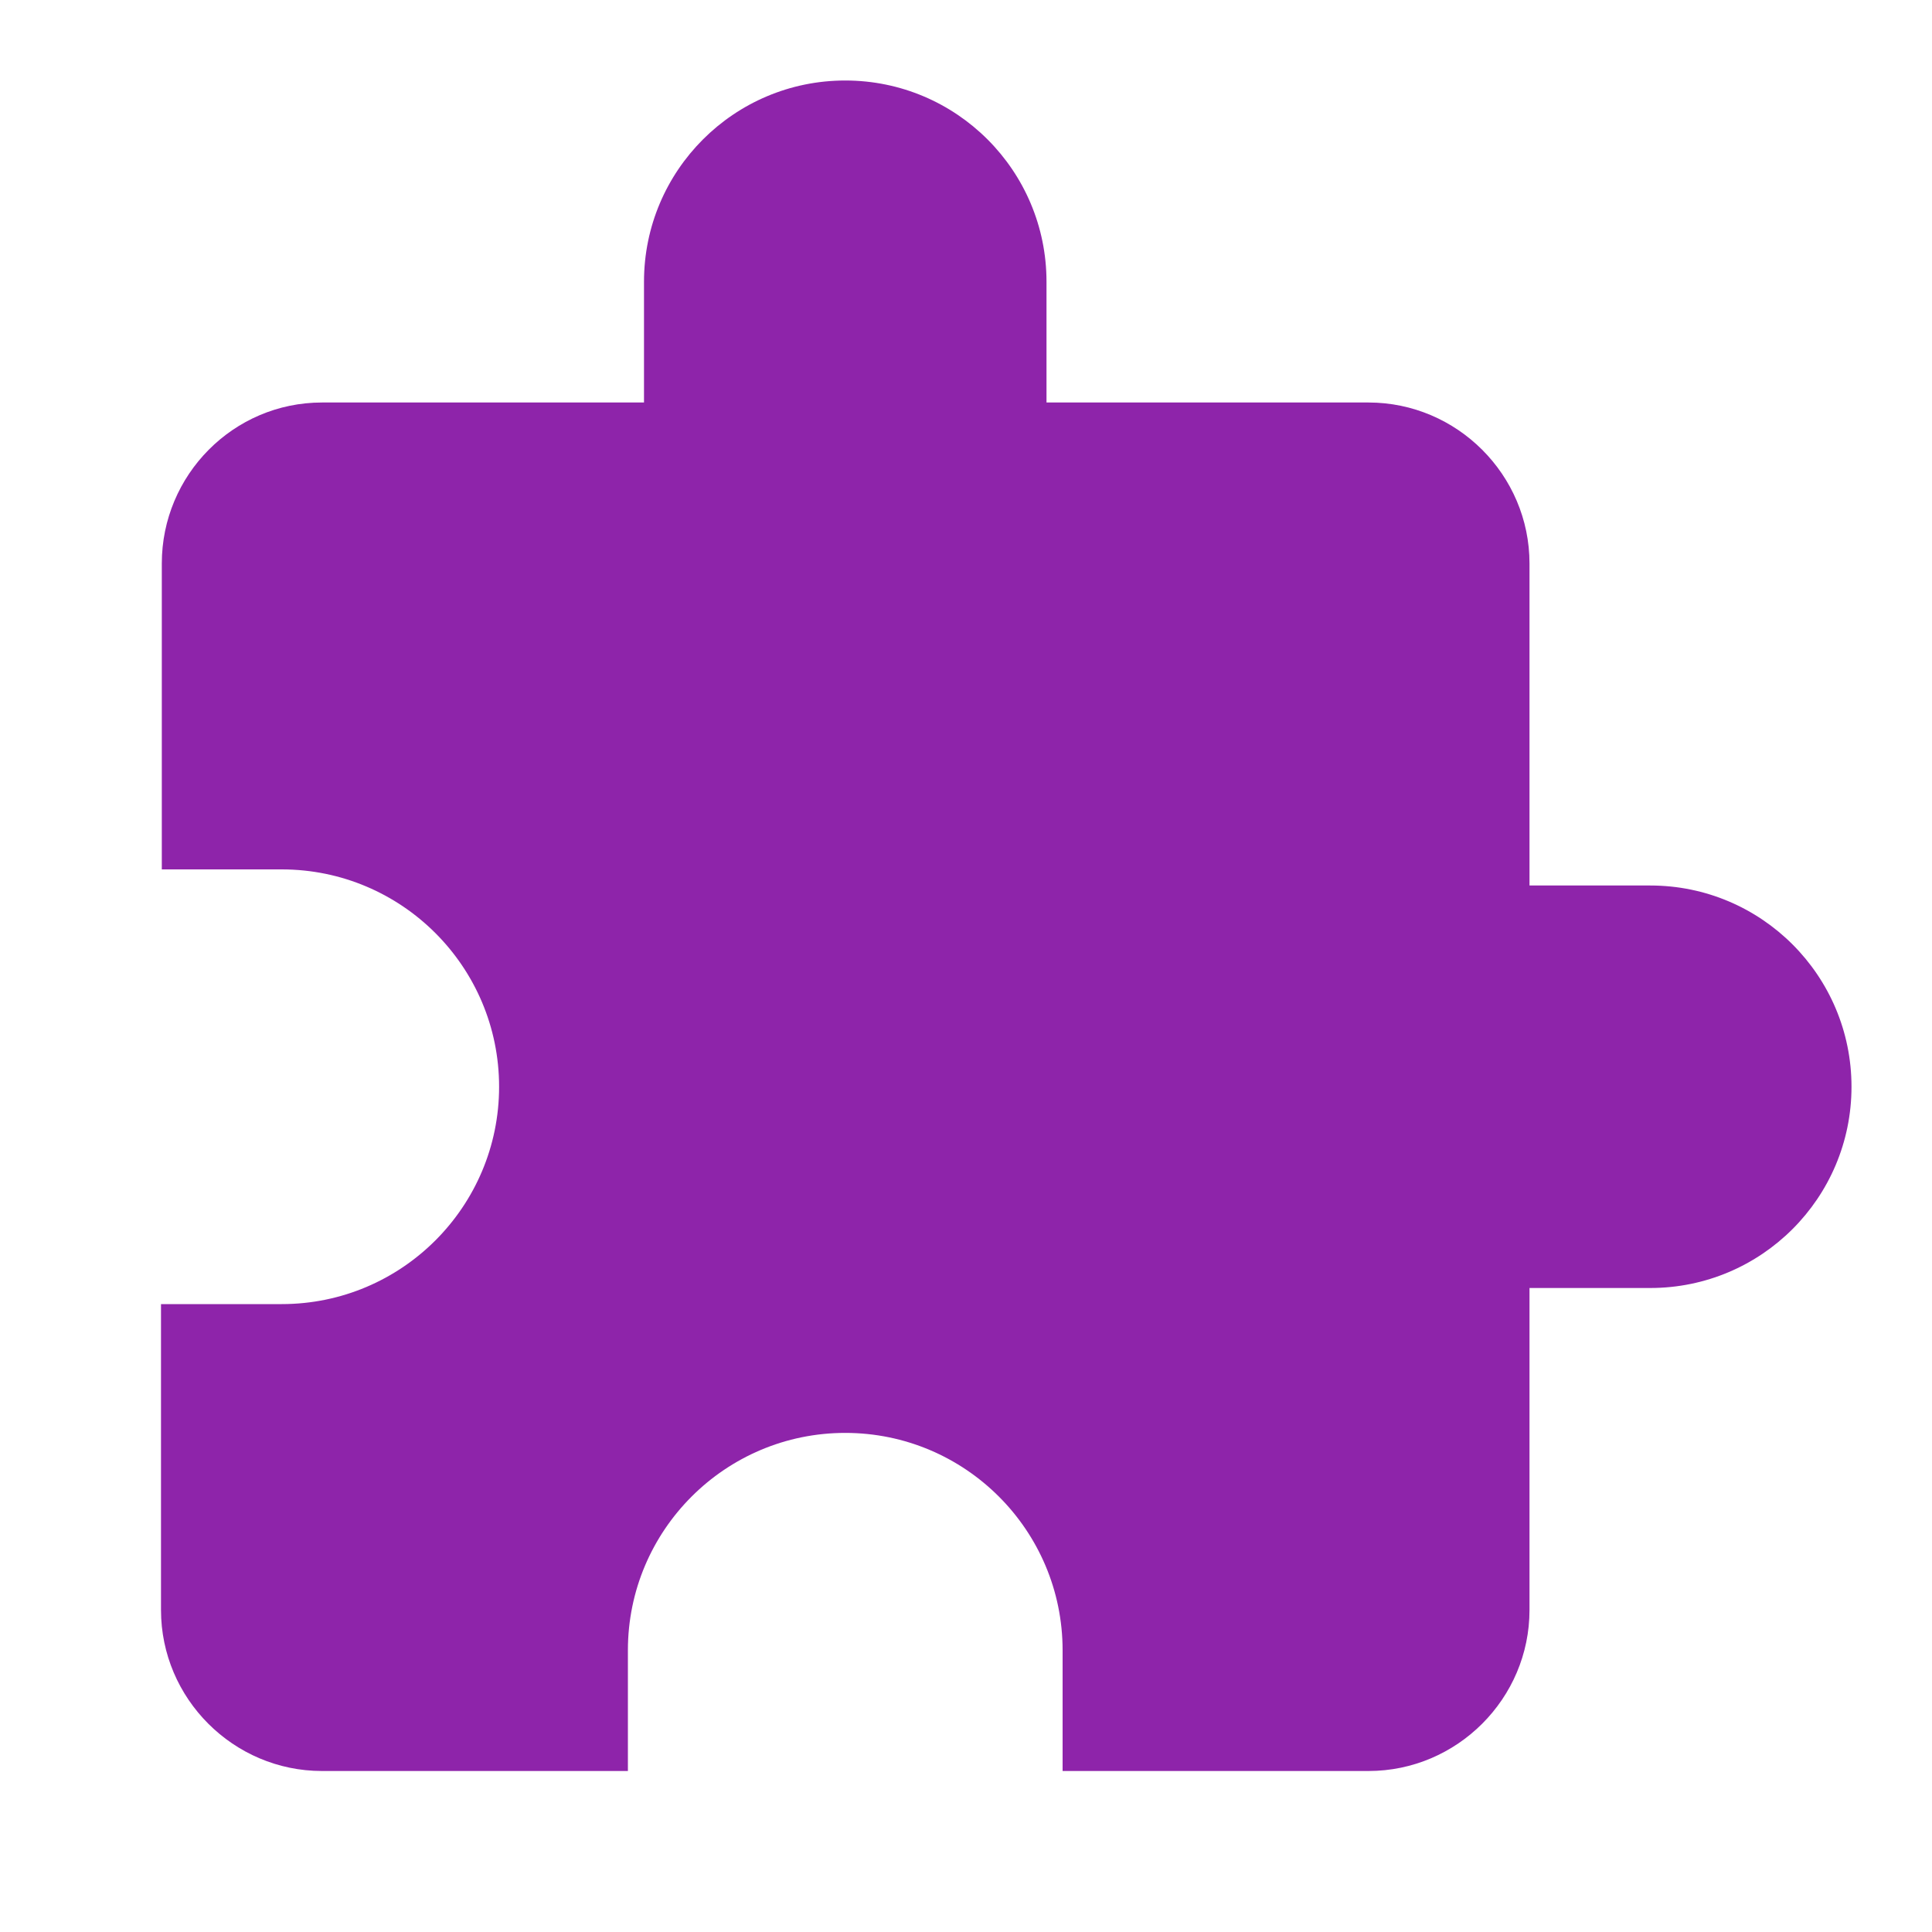
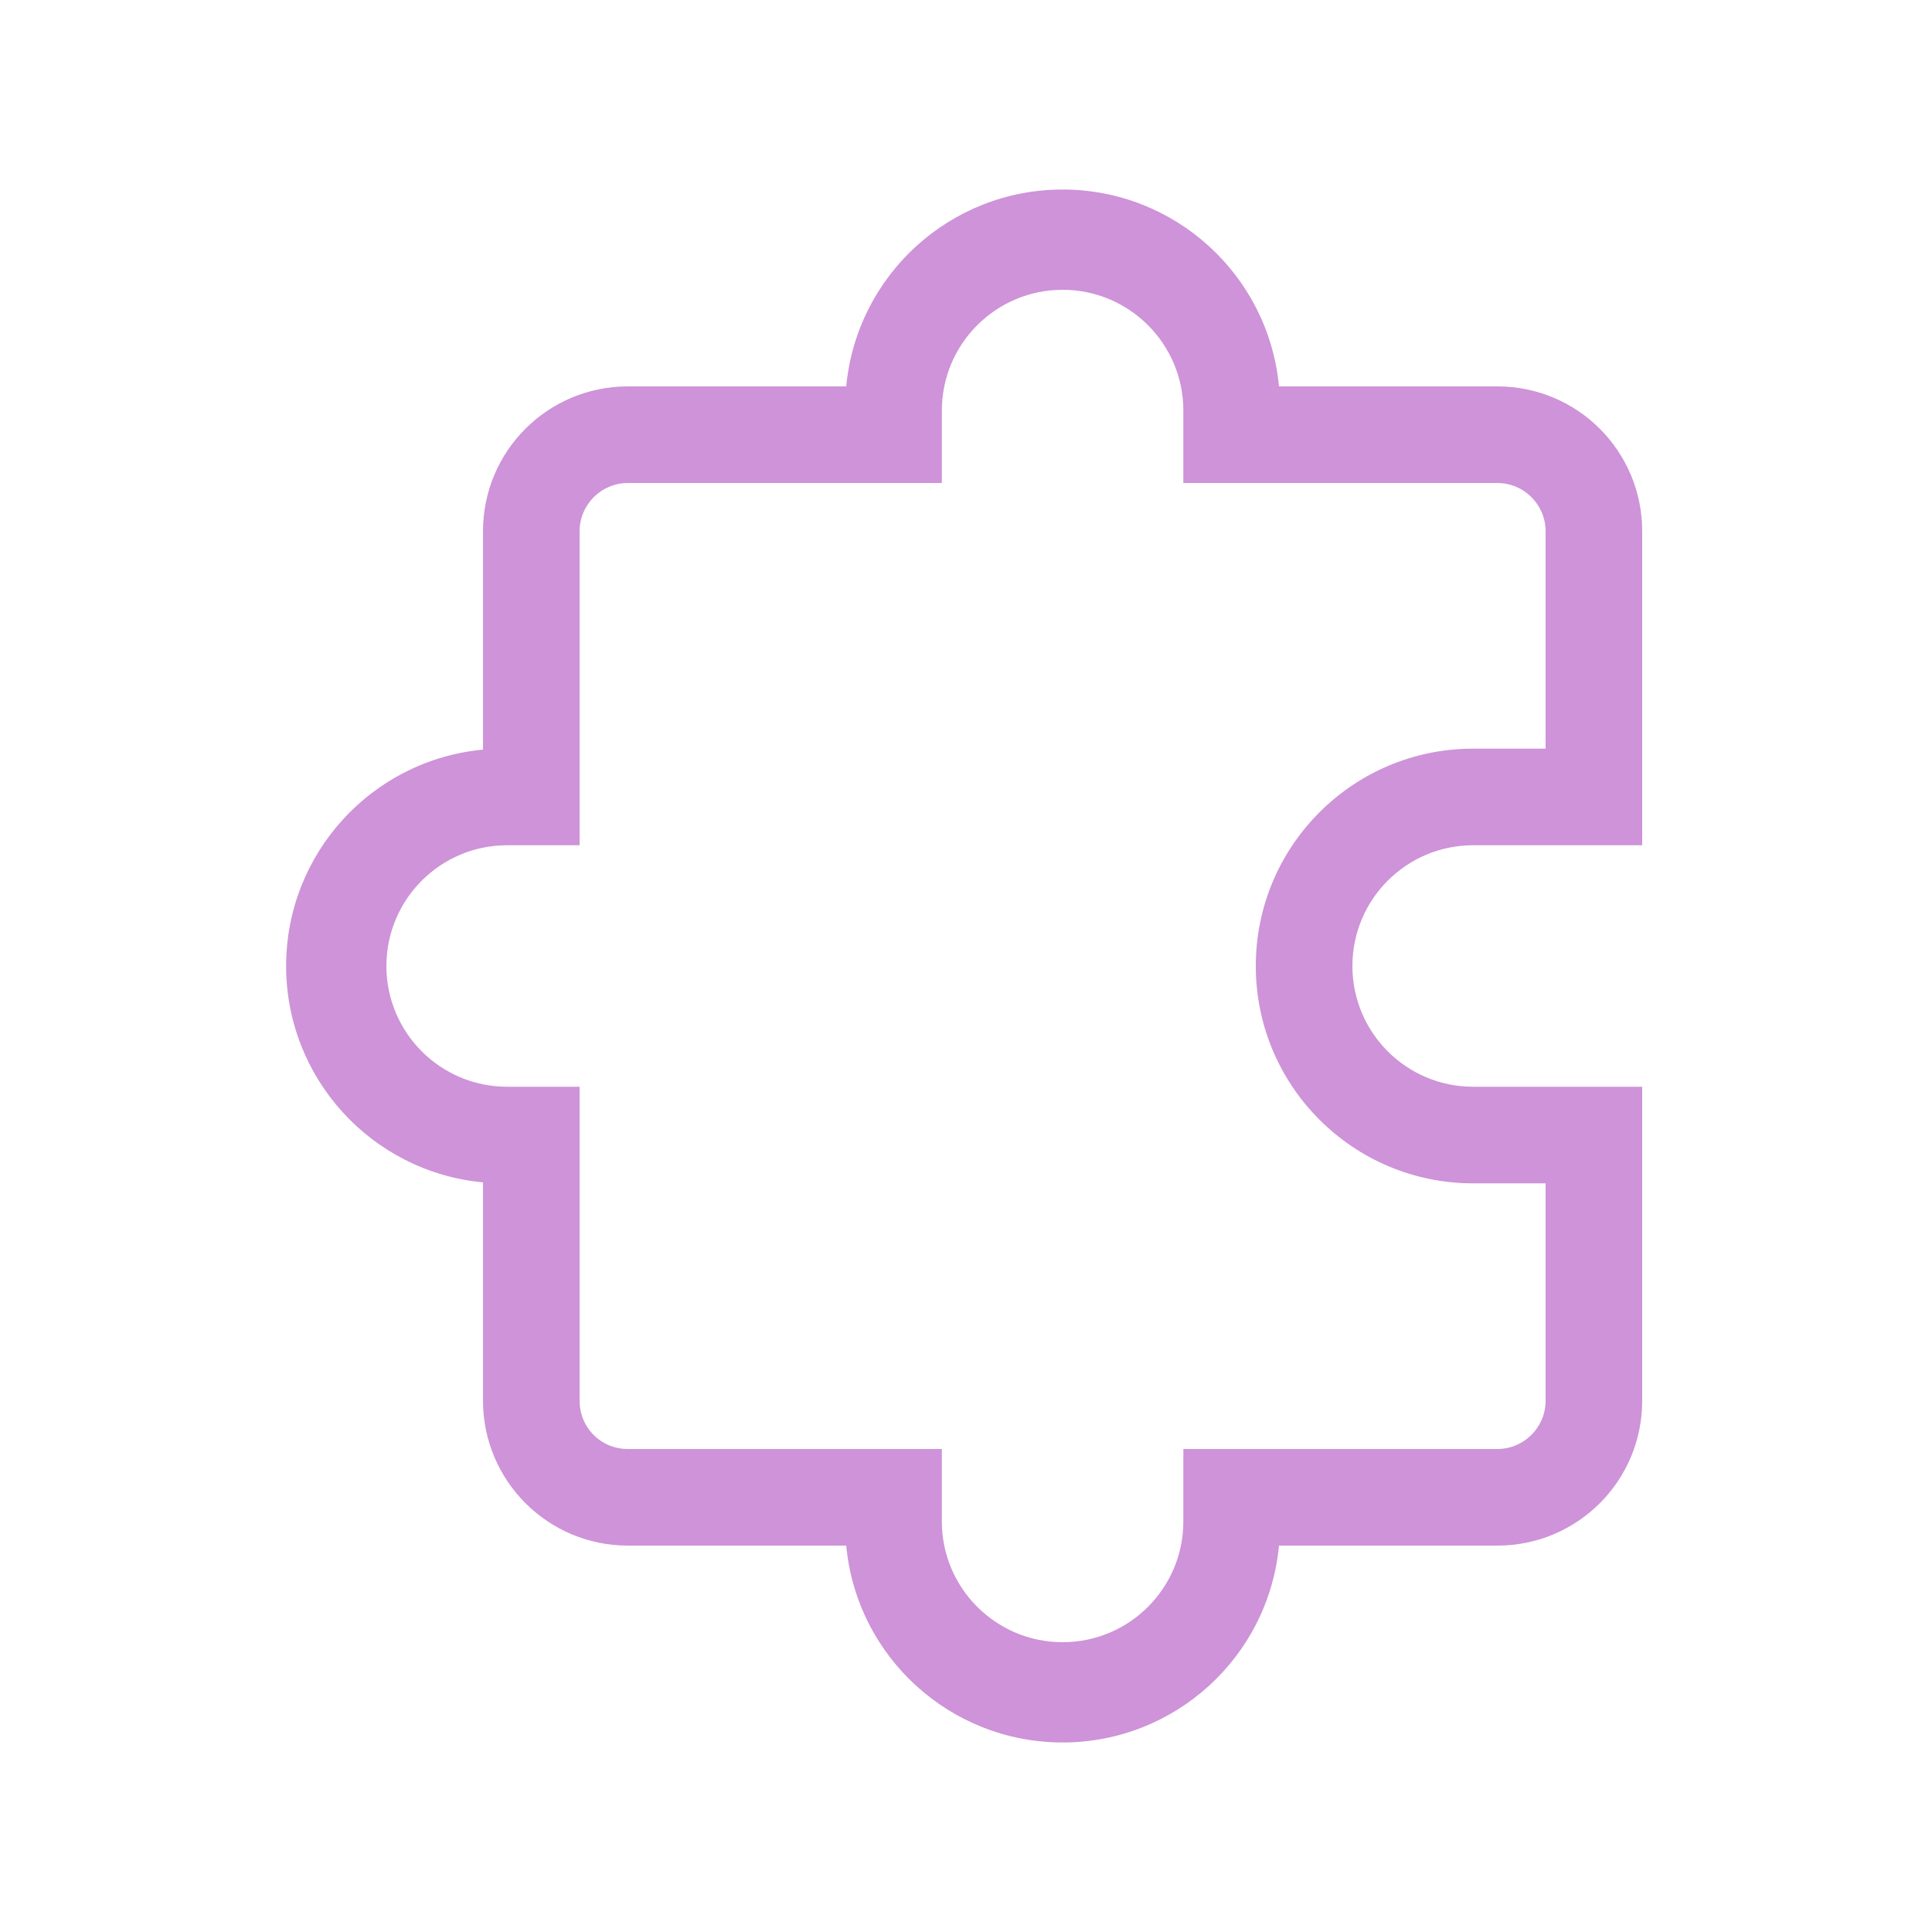
- <svg xmlns="http://www.w3.org/2000/svg" width="32" height="32" viewBox="0 0 24 24">
-   <path fill="#8E24AA" d="M20.5 11H19V7c0-1.1-.9-2-2-2h-4V3.5a2.5 2.5 0 0 0-5 0V5H4c-1.1 0-1.99.9-1.99 2v3.8H3.5c1.49 0 2.7 1.21 2.7 2.7s-1.21 2.7-2.7 2.7H2V20c0 1.1.9 2 2 2h3.8v-1.5c0-1.49 1.21-2.7 2.7-2.7 1.49 0 2.7 1.21 2.7 2.7V22H17c1.1 0 2-.9 2-2v-4h1.5a2.5 2.5 0 0 0 0-5z" />
+ <svg width="32" height="32" viewBox="0 0 20 20">
+   <path fill="#CE93D8" d="M11 3c-.69 0-1.25.56-1.25 1.25V5H6.5a.5.5 0 0 0-.5.5v3.25h-.75a1.25 1.25 0 1 0 0 2.5H6v3.25c0 .28.22.5.5.5h3.25v.75a1.25 1.25 0 1 0 2.5 0V15h3.25a.5.5 0 0 0 .5-.5v-2.25h-.75a2.25 2.25 0 0 1 0-4.5H16V5.5a.5.5 0 0 0-.5-.5h-3.25v-.75C12.25 3.56 11.69 3 11 3M8.76 4a2.25 2.25 0 0 1 4.48 0h2.26c.83 0 1.5.67 1.5 1.5v3.25h-1.75a1.25 1.25 0 1 0 0 2.5H17v3.25c0 .83-.67 1.5-1.5 1.5h-2.26a2.25 2.25 0 0 1-4.48 0H6.5A1.5 1.5 0 0 1 5 14.5v-2.26a2.25 2.25 0 0 1 0-4.48V5.5C5 4.67 5.67 4 6.5 4z" />
</svg>
